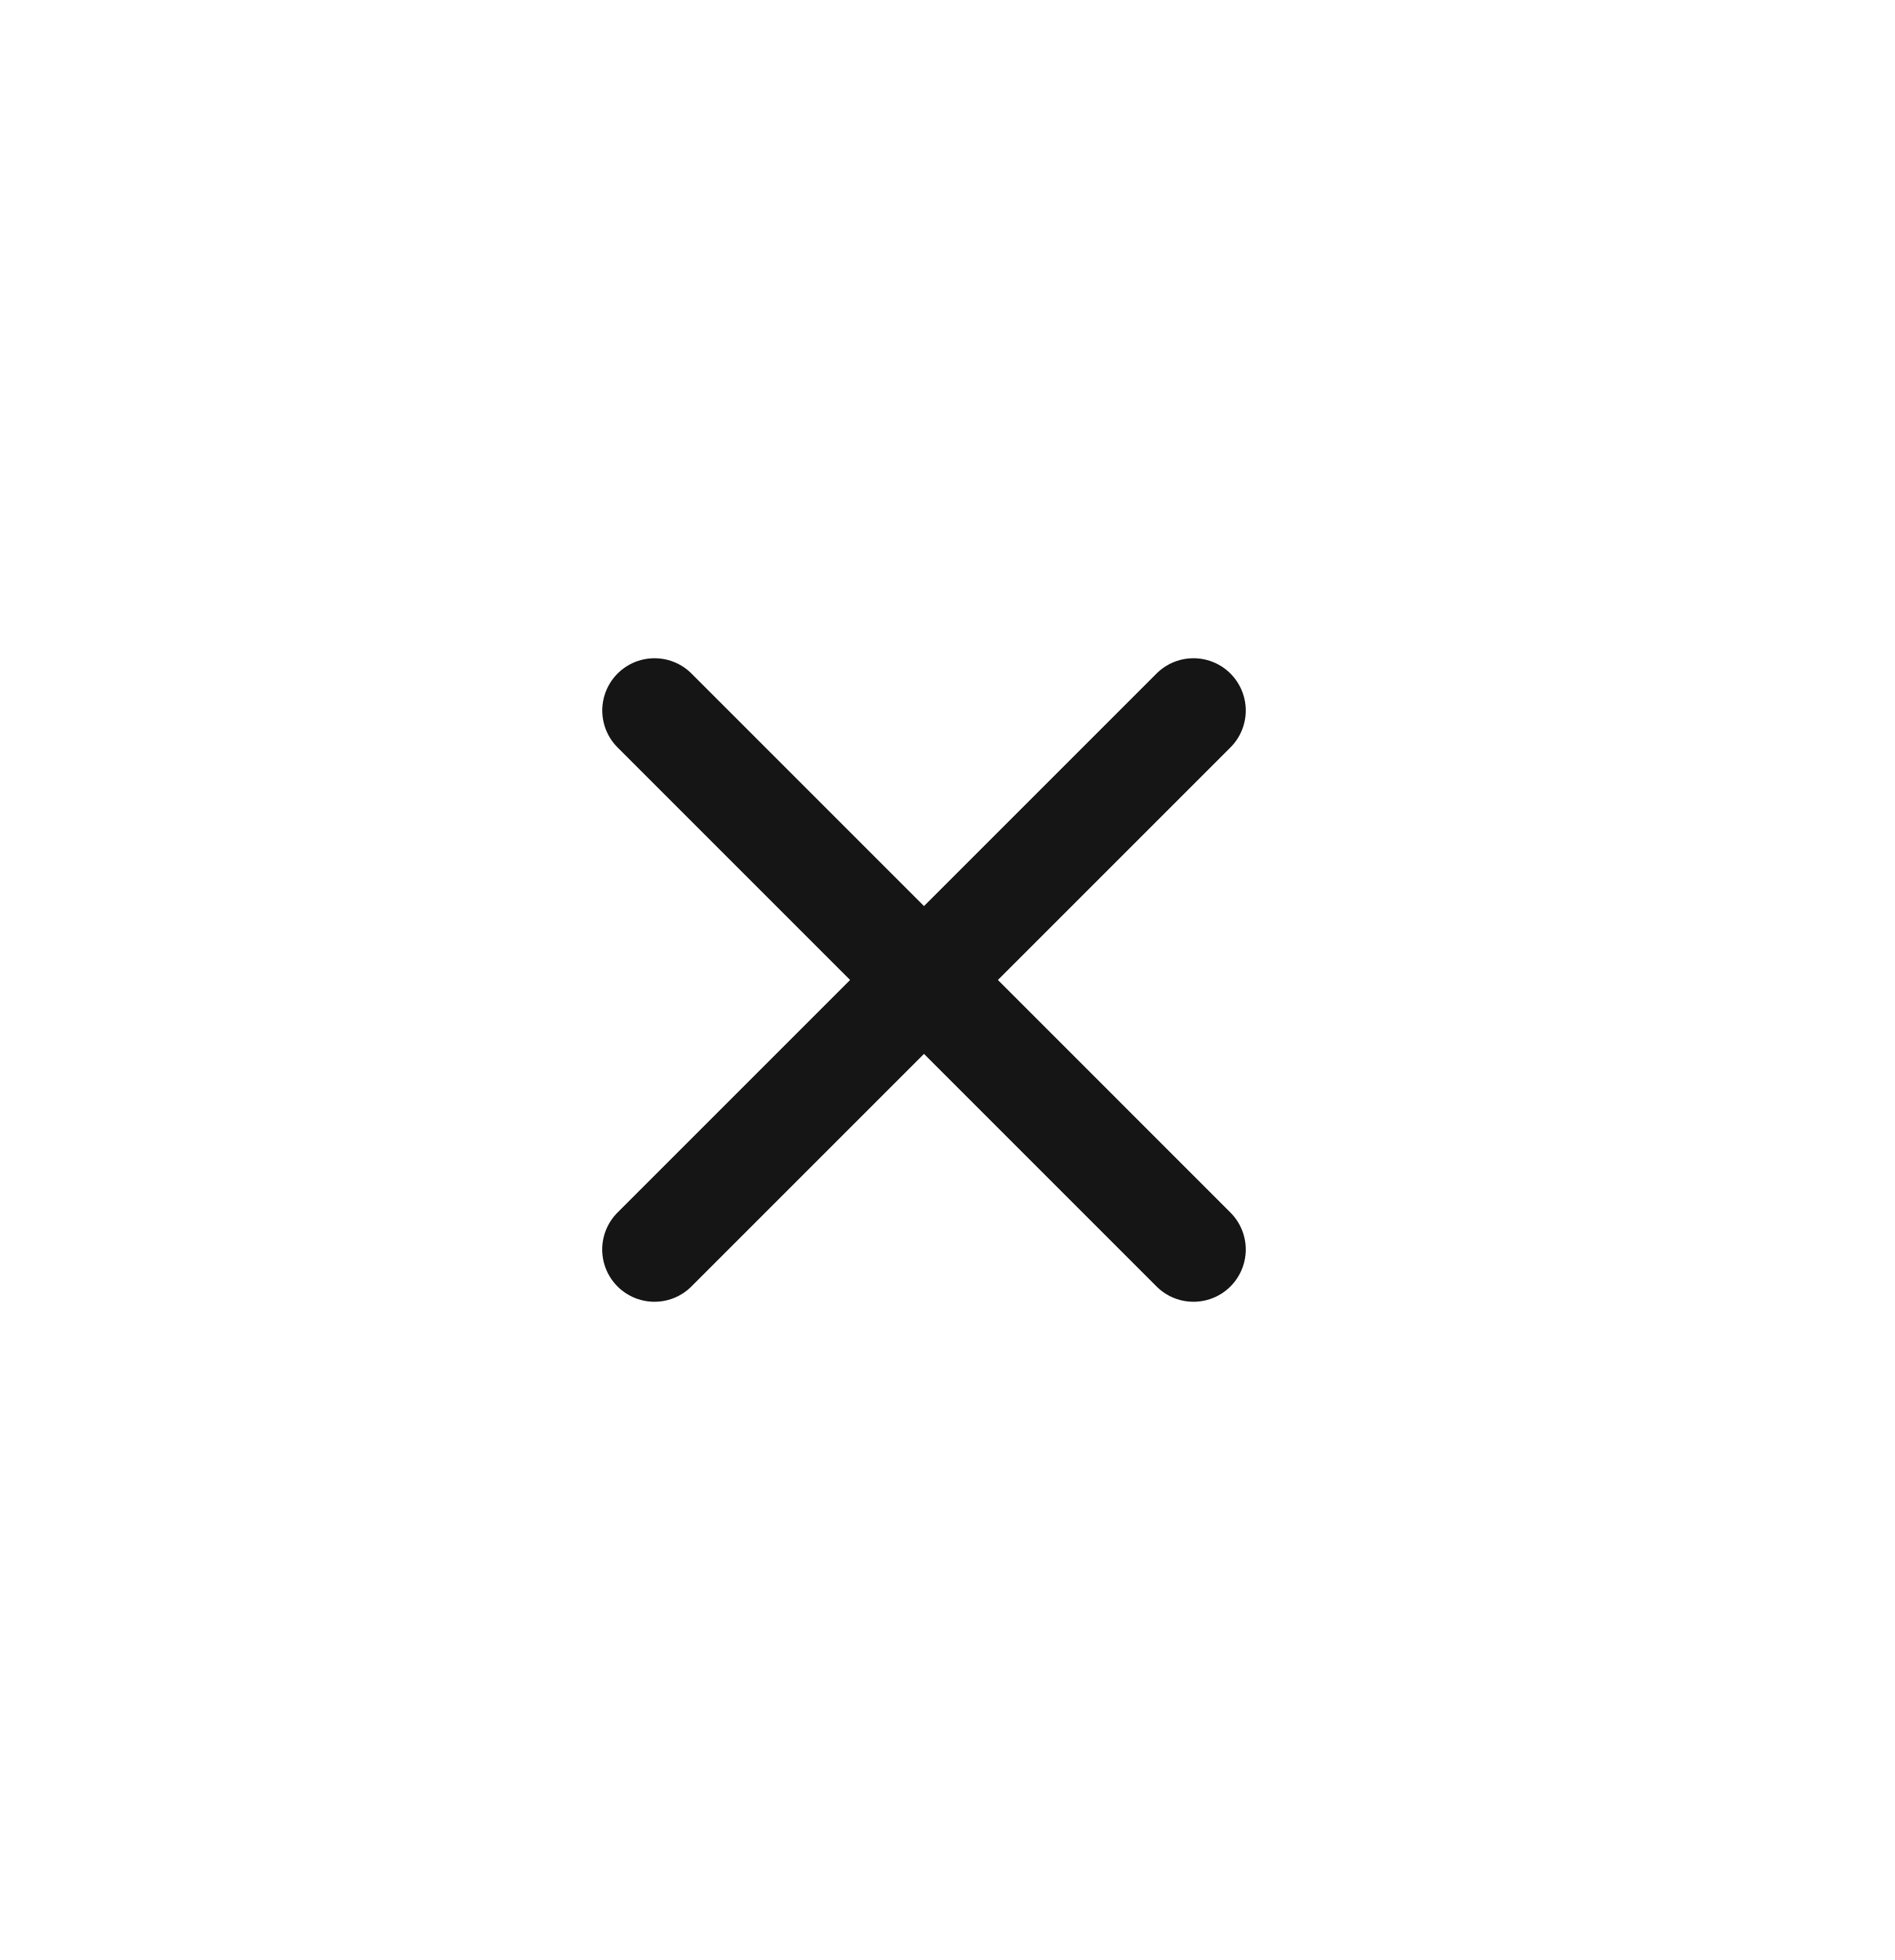
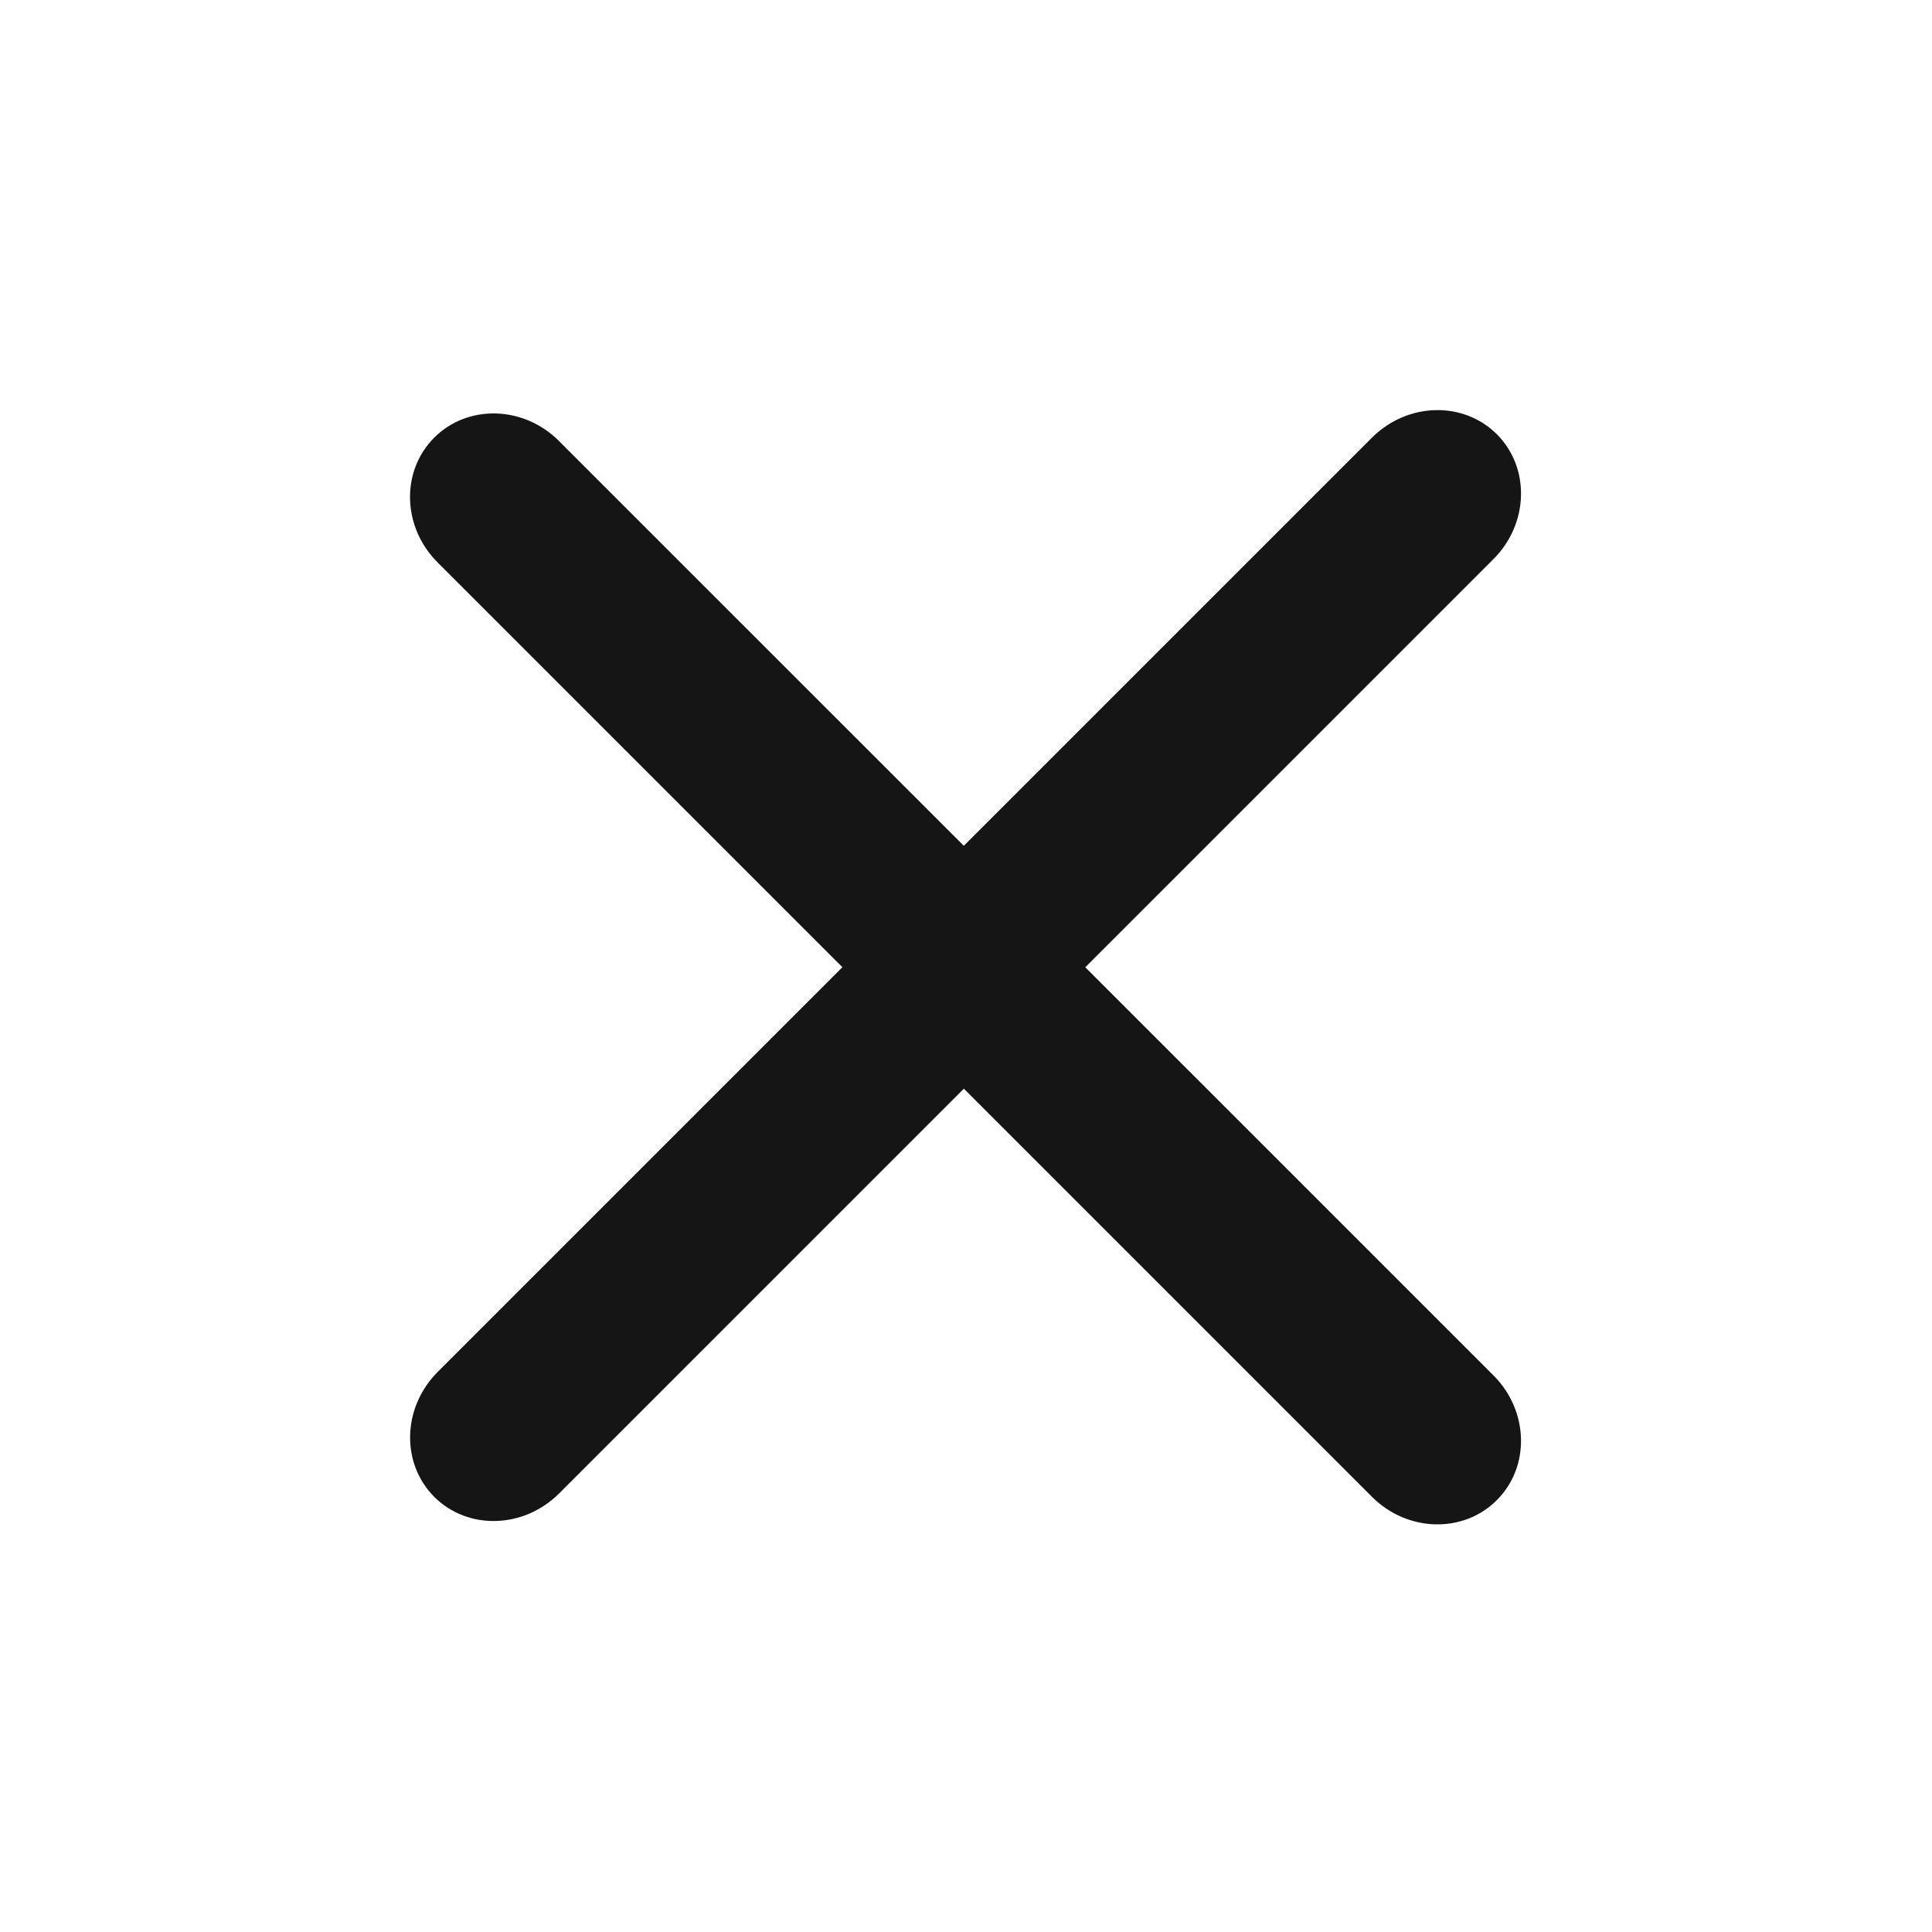
- <svg xmlns="http://www.w3.org/2000/svg" width="29" height="30" viewBox="0 0 29 30" fill="none">
-   <path d="M18.267 10.875L10.017 19.125" stroke="#151515" stroke-width="1.6" stroke-linecap="round" stroke-linejoin="round" />
-   <path d="M10.018 10.875L18.267 19.125" stroke="#151515" stroke-width="1.6" stroke-linecap="round" stroke-linejoin="round" />
+ <svg xmlns="http://www.w3.org/2000/svg" width="18" height="18" viewBox="0 0 18 18" fill="none">
+   <path fill-rule="evenodd" clip-rule="evenodd" d="M13.946 4.046C14.258 4.359 14.244 4.879 13.914 5.209L5.209 13.914C4.879 14.244 4.358 14.258 4.046 13.946C3.734 13.633 3.748 13.113 4.077 12.783L12.783 4.077C13.113 3.748 13.633 3.734 13.946 4.046Z" fill="#151515" />
+   <path fill-rule="evenodd" clip-rule="evenodd" d="M4.046 4.077C4.358 3.765 4.879 3.779 5.208 4.109L13.914 12.814C14.244 13.144 14.258 13.665 13.945 13.977C13.633 14.289 13.112 14.275 12.783 13.946L4.077 5.24C3.747 4.91 3.733 4.39 4.046 4.077Z" fill="#151515" />
</svg>
